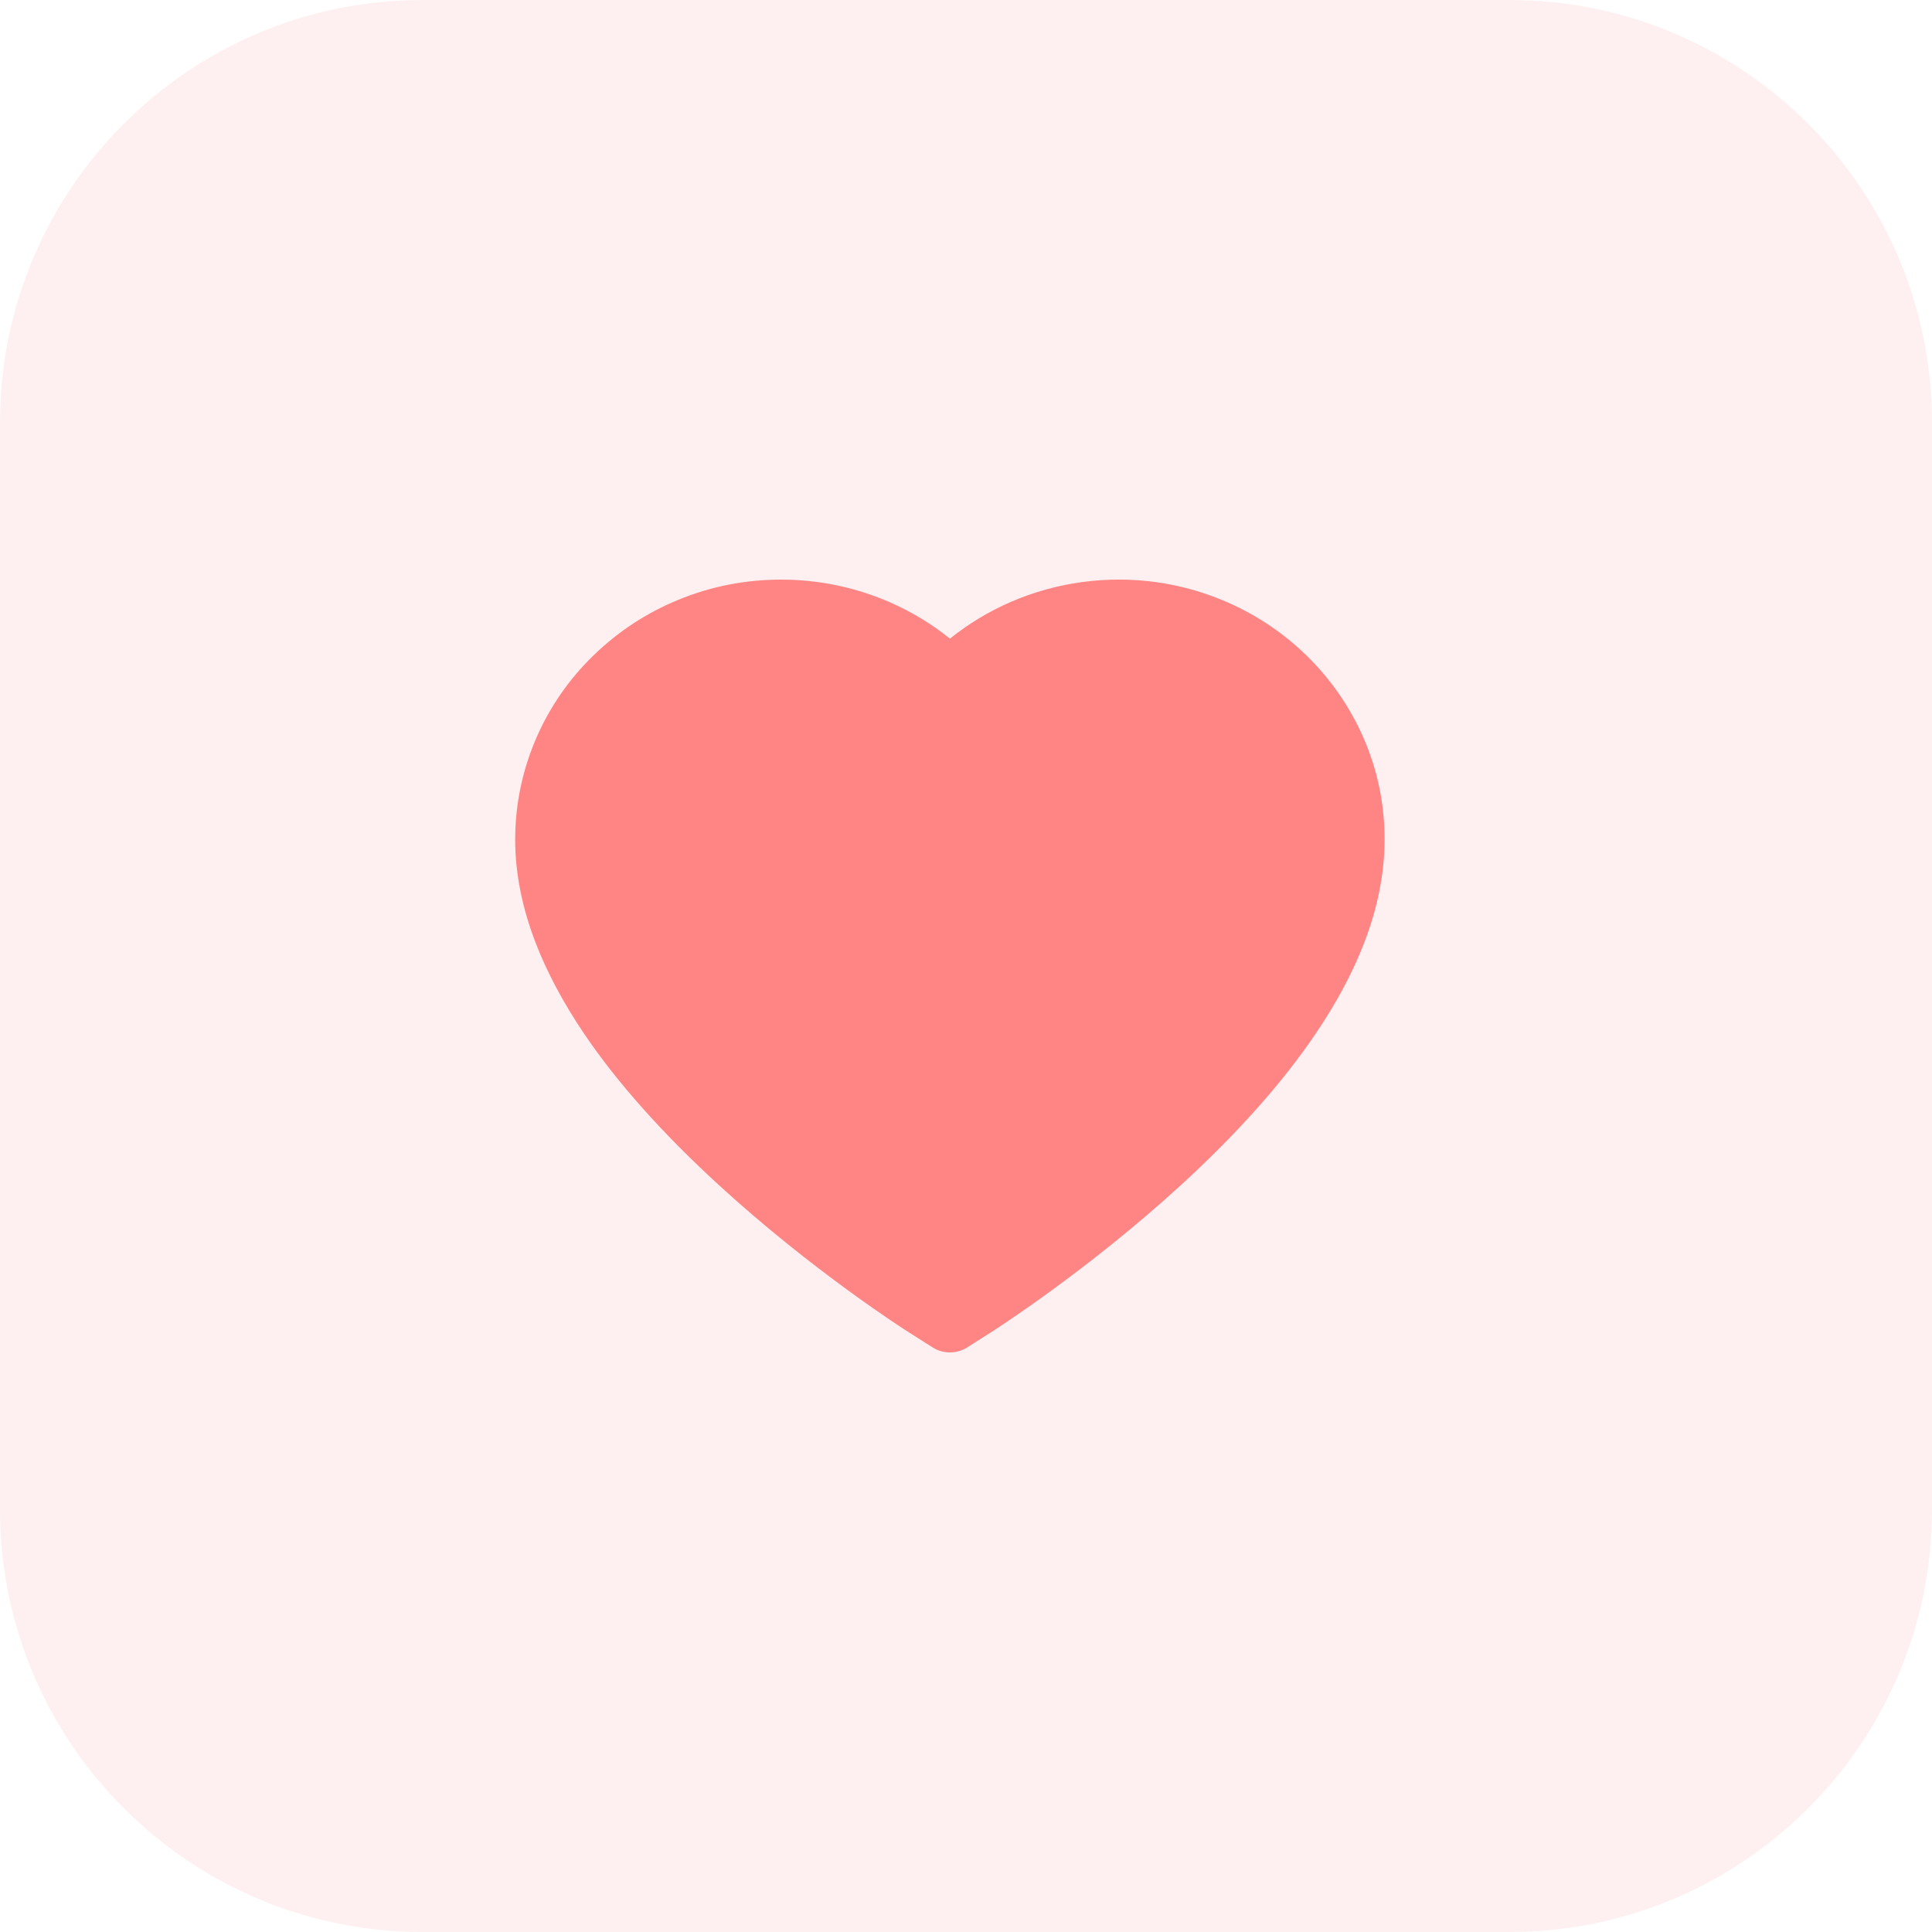
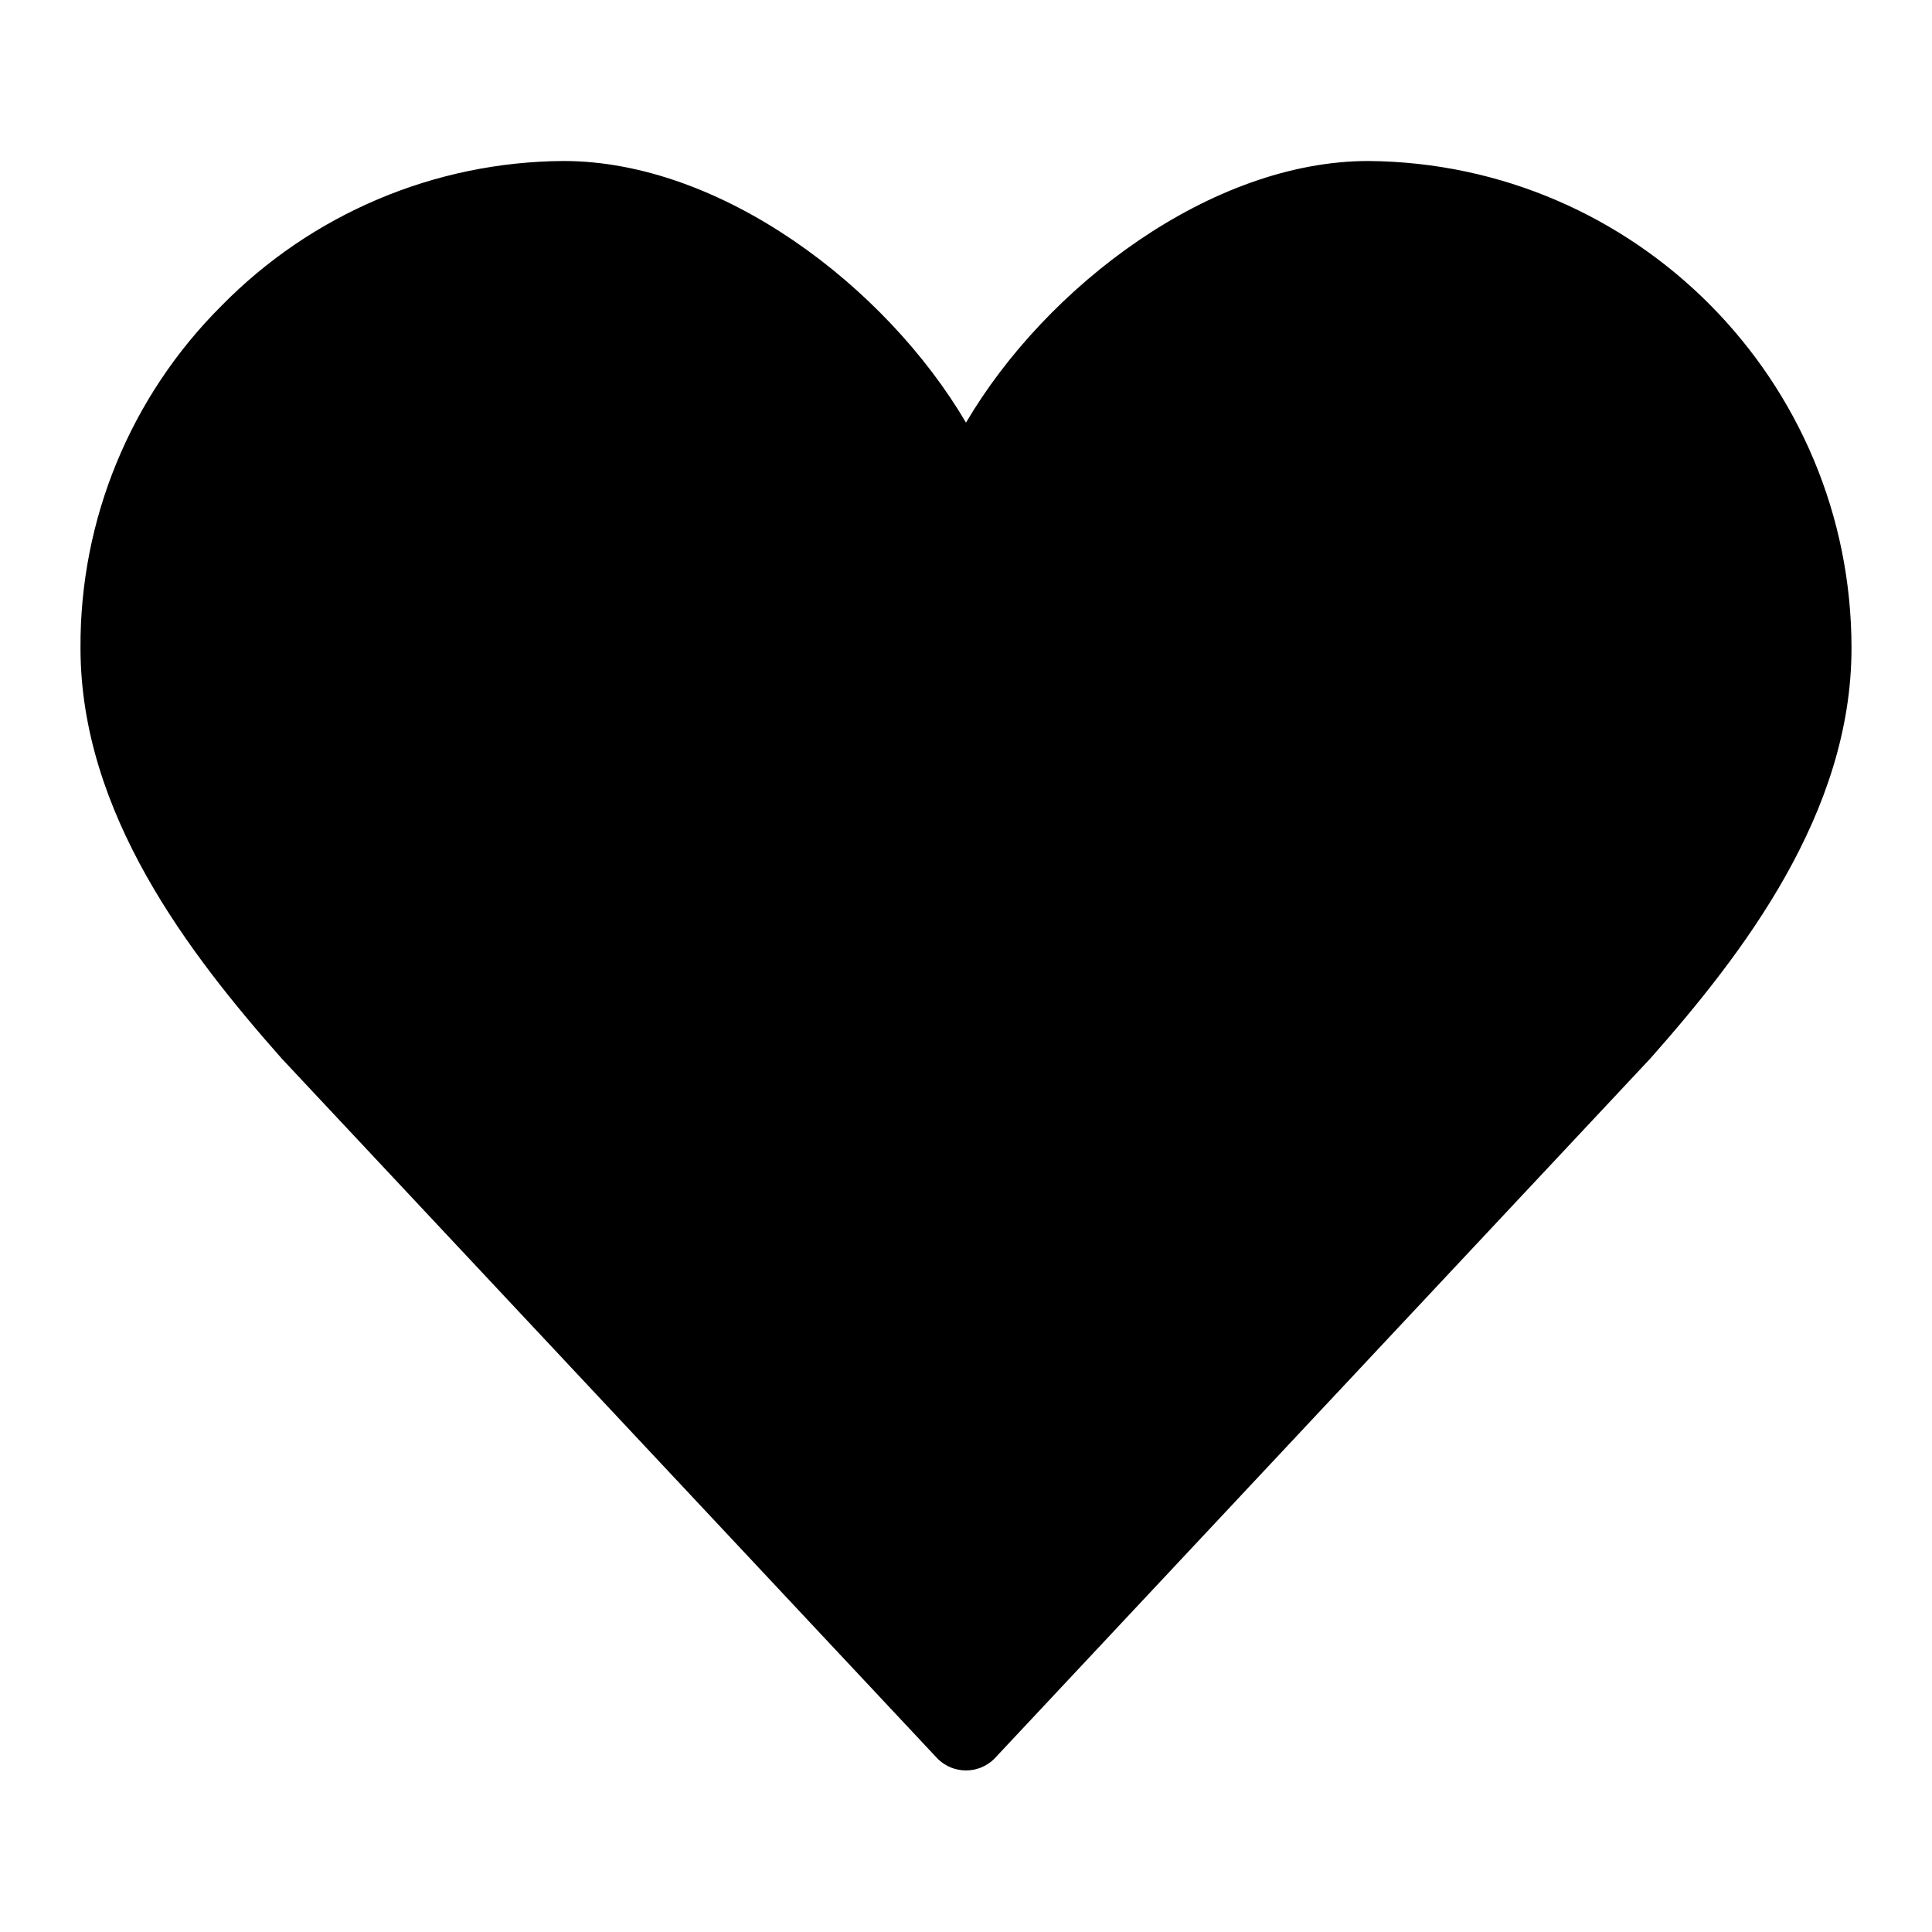
- <svg xmlns="http://www.w3.org/2000/svg" width="32" height="32" viewBox="0 0 32 32" fill="none">
-   <rect width="32" height="32" rx="7" fill="#FEF0F0" />
-   <path d="M22.585 12.223C22.361 11.71 22.039 11.245 21.637 10.854C21.233 10.461 20.758 10.15 20.236 9.936C19.695 9.713 19.115 9.599 18.529 9.6C17.708 9.6 16.906 9.823 16.209 10.245C16.043 10.346 15.884 10.457 15.734 10.578C15.584 10.457 15.426 10.346 15.259 10.245C14.562 9.823 13.761 9.6 12.939 9.6C12.347 9.6 11.774 9.712 11.232 9.936C10.709 10.151 10.237 10.46 9.832 10.854C9.428 11.244 9.106 11.71 8.883 12.223C8.652 12.757 8.533 13.325 8.533 13.908C8.533 14.459 8.647 15.033 8.872 15.617C9.06 16.105 9.33 16.611 9.675 17.122C10.222 17.931 10.974 18.774 11.907 19.629C13.454 21.047 14.986 22.026 15.051 22.066L15.446 22.317C15.621 22.428 15.846 22.428 16.021 22.317L16.416 22.066C16.481 22.024 18.011 21.047 19.56 19.629C20.493 18.774 21.245 17.931 21.791 17.122C22.137 16.611 22.408 16.105 22.595 15.617C22.82 15.033 22.933 14.459 22.933 13.908C22.935 13.325 22.817 12.757 22.585 12.223Z" fill="#FF8585" />
+ <svg xmlns="http://www.w3.org/2000/svg" width="32px" height="32px" viewBox="0 0 48 48">
+   <g id="Layer_2" data-name="Layer 2">
+     <g id="invisible_box" data-name="invisible box">
+       <rect width="32" height="32" fill="none" />
+     </g>
+     <g id="icons_Q2" data-name="icons Q2">
+       <path d="M34,4c-3.9,0-8,3.1-10,6.5C22,7.1,17.9,4,14,4A12,12,0,0,0,5.5,7.6,11.9,11.9,0,0,0,2,16.1c0,4.1,2.7,7.6,5,10.2L23.3,43.7a1,1,0,0,0,1.4,0L41,26.3c2.3-2.6,5-6.1,5-10.2A12.1,12.1,0,0,0,34,4Z" />
+     </g>
+   </g>
</svg>
